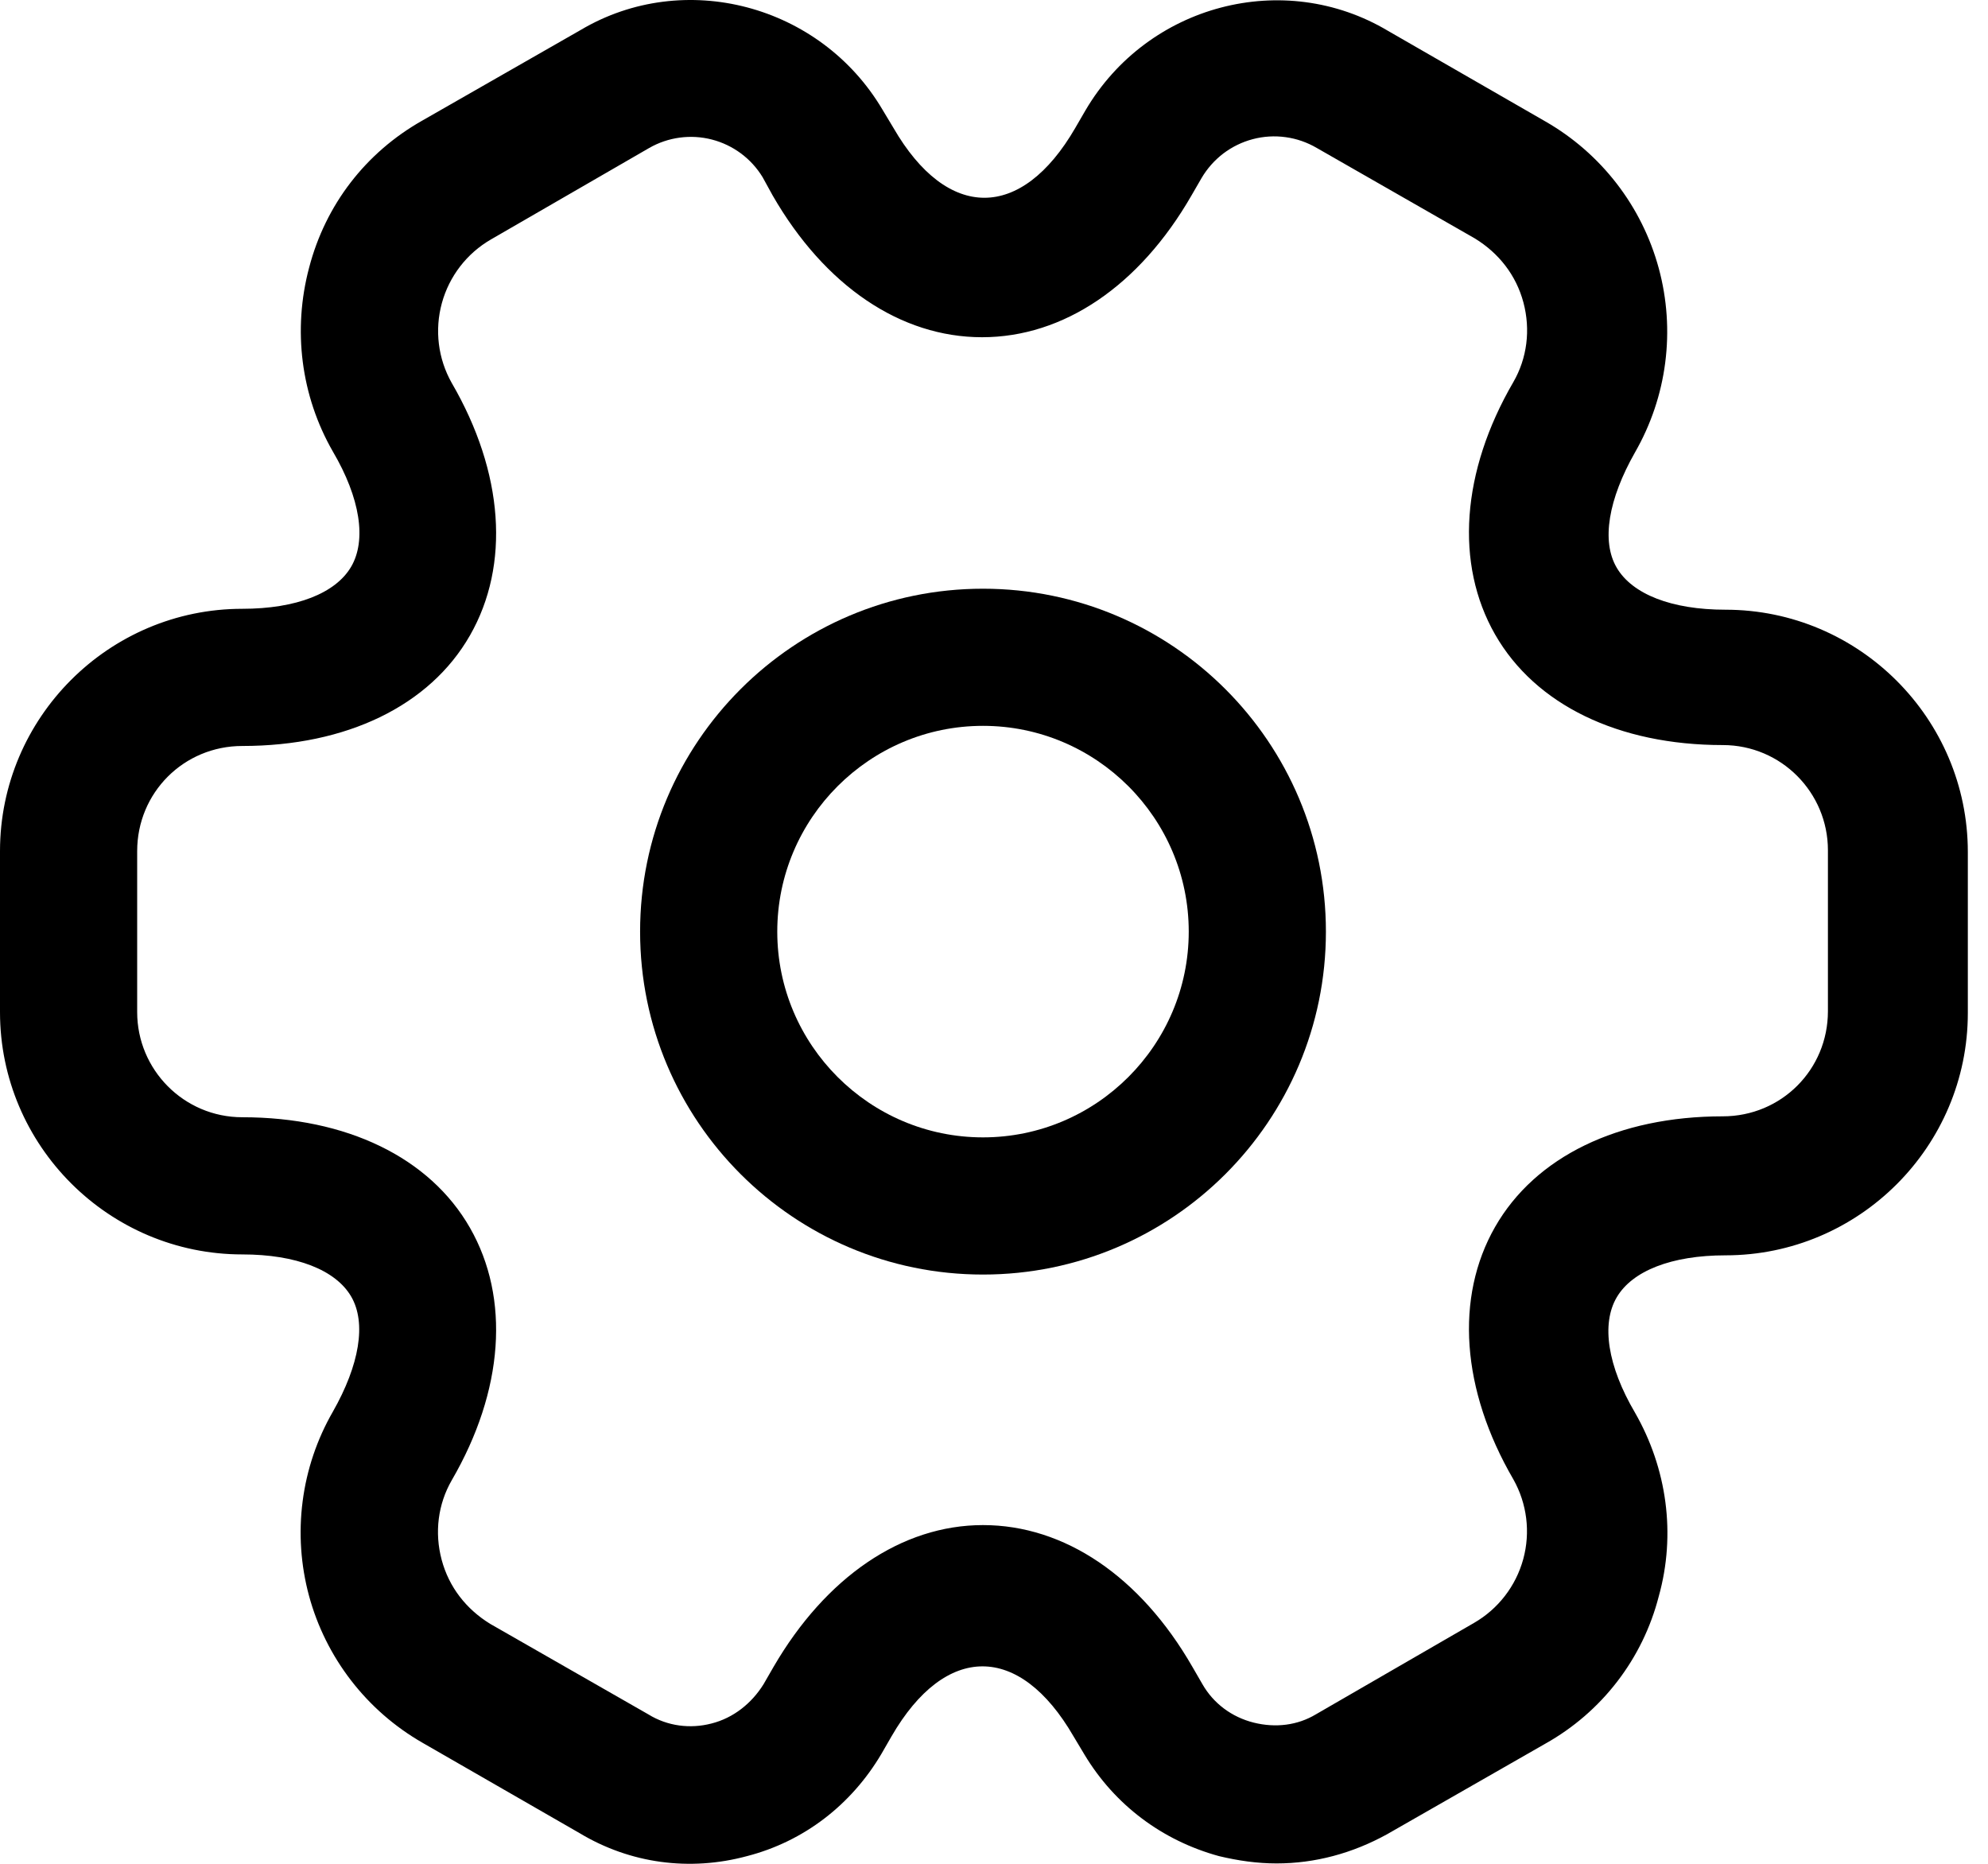
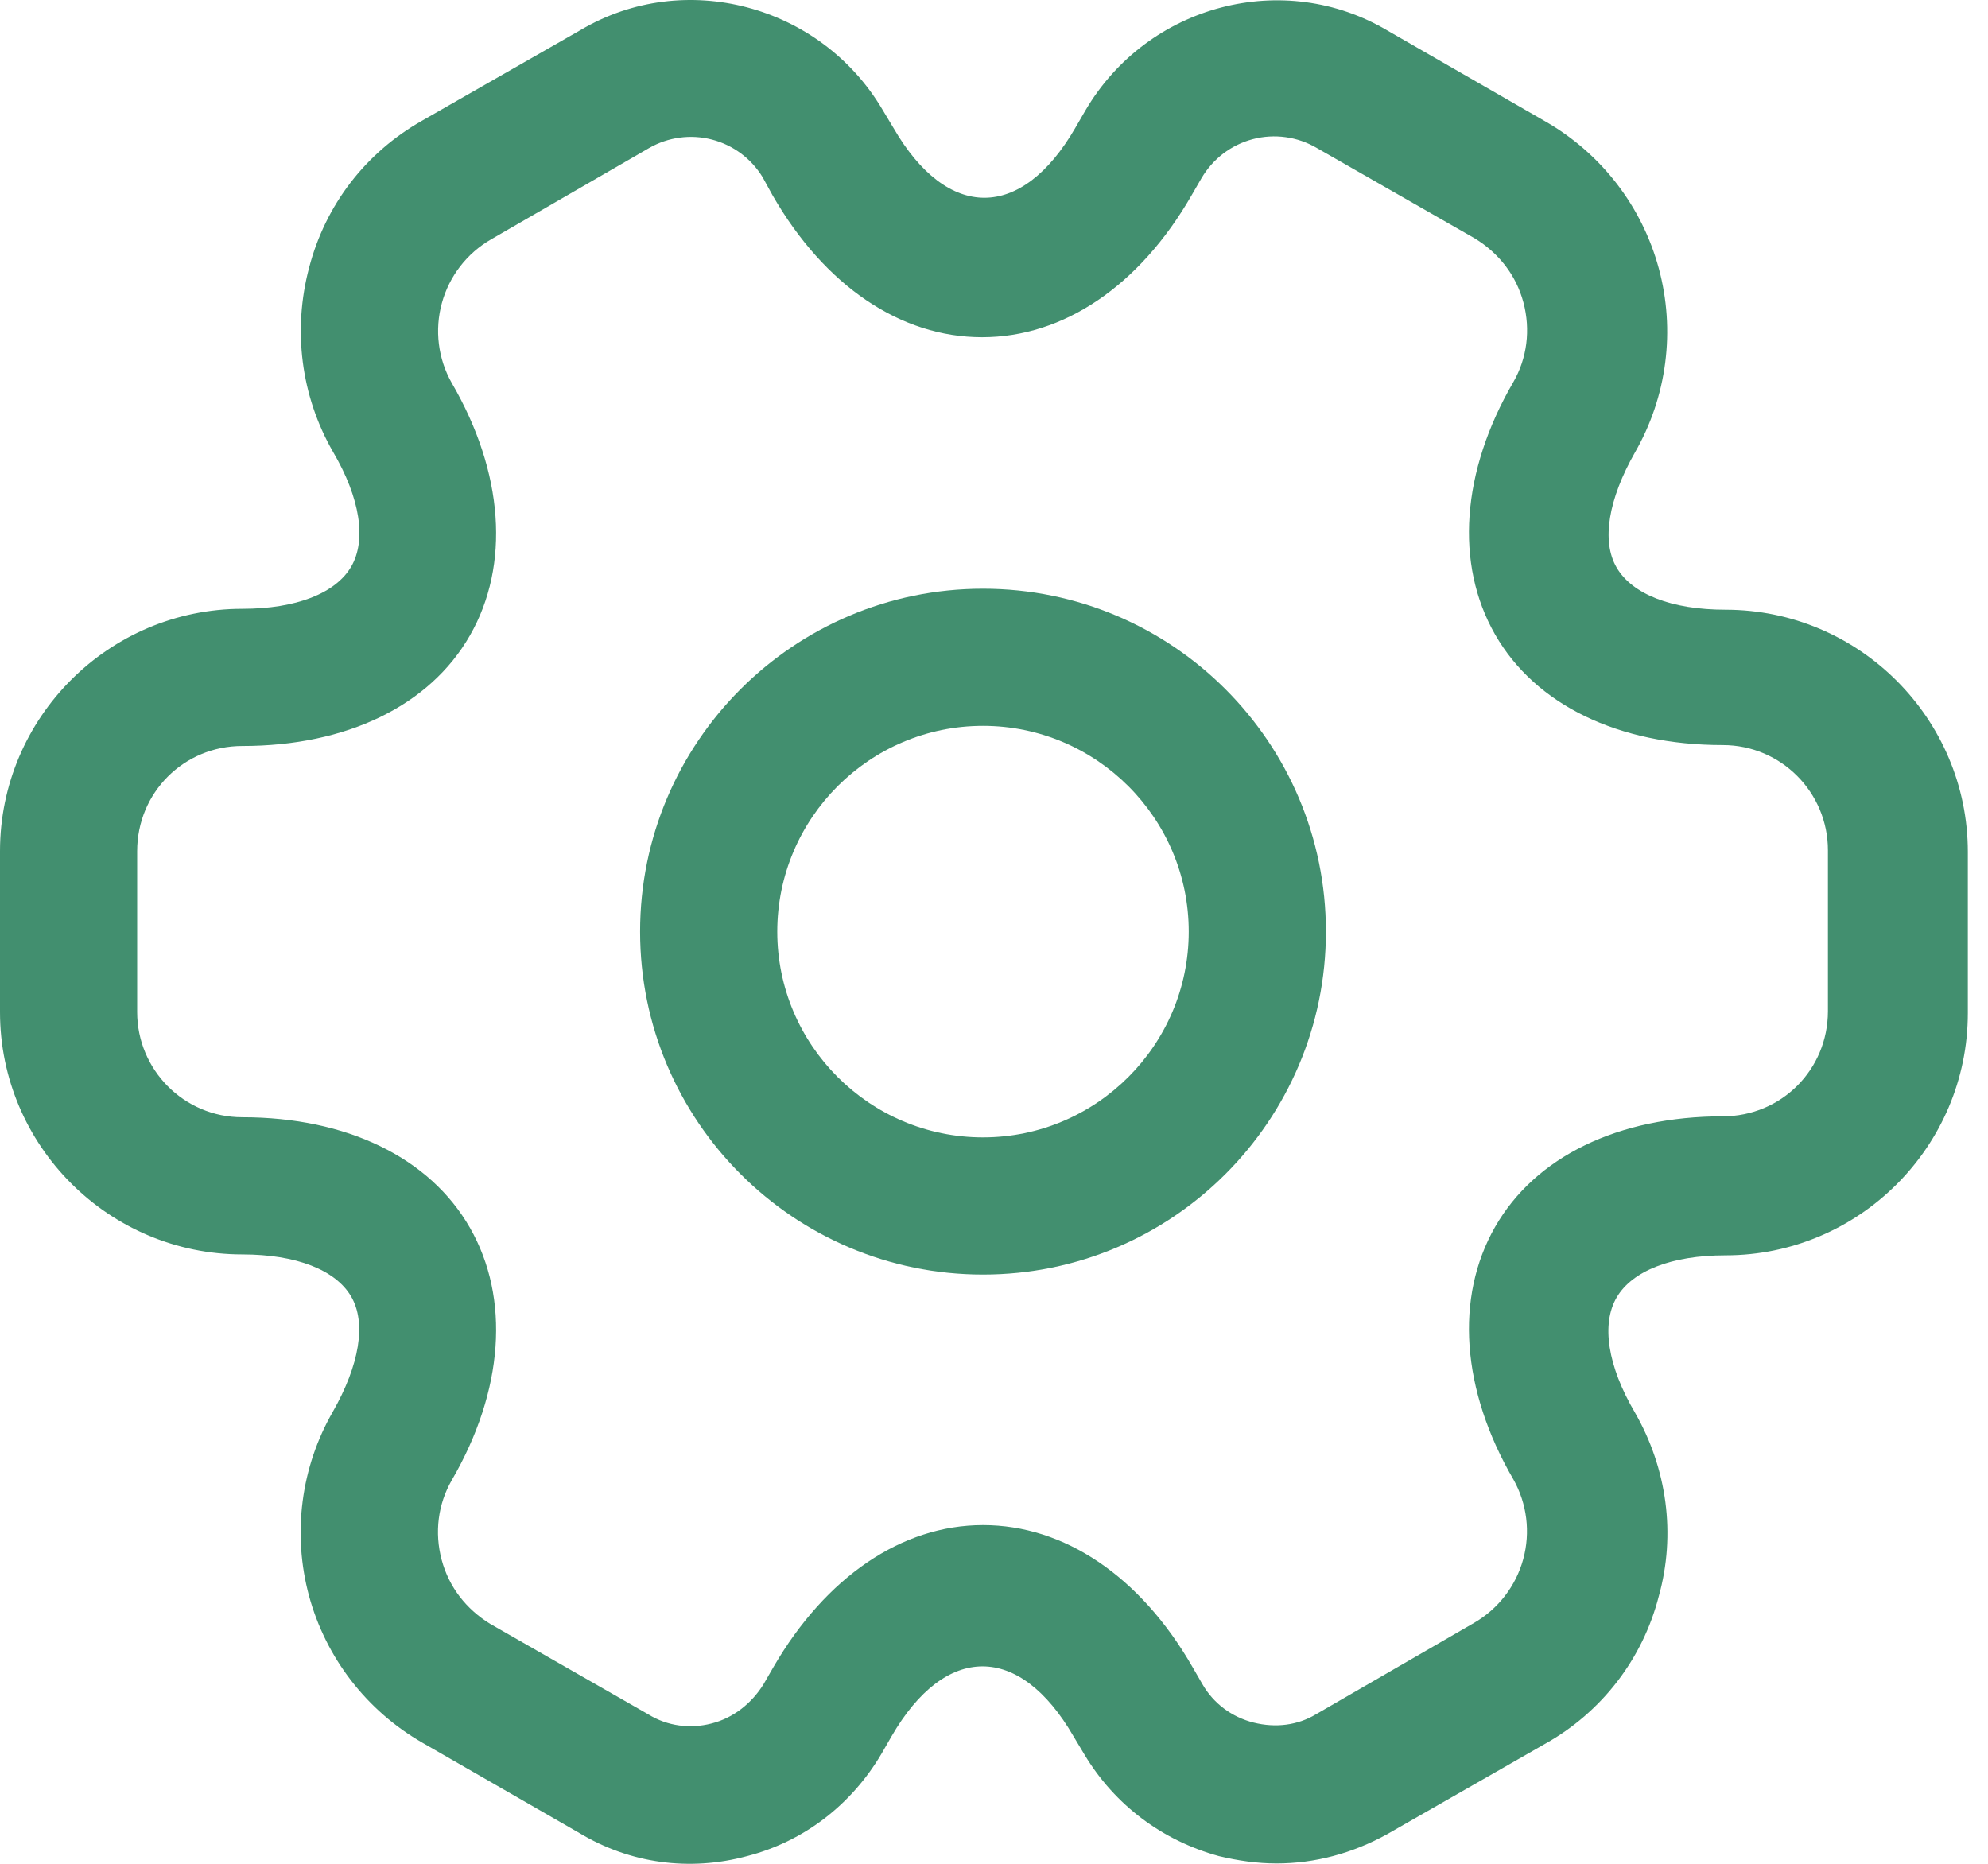
<svg xmlns="http://www.w3.org/2000/svg" width="48" height="45" viewBox="0 0 48 45" fill="none">
-   <g id="Group 37">
-     <path id="Vector" d="M23.734 30.773C19.164 30.773 15.455 27.063 15.455 22.493C15.455 17.923 19.164 14.214 23.734 14.214C28.305 14.214 32.014 17.923 32.014 22.493C32.014 27.063 28.305 30.773 23.734 30.773ZM23.734 17.525C20.997 17.525 18.767 19.755 18.767 22.493C18.767 25.231 20.997 27.461 23.734 27.461C26.472 27.461 28.702 25.231 28.702 22.493C28.702 19.755 26.472 17.525 23.734 17.525Z" fill="black" />
-     <path id="Vector_2" d="M30.822 44.991C30.358 44.991 29.894 44.925 29.431 44.814C28.062 44.439 26.914 43.578 26.185 42.364L25.92 41.922C24.617 39.67 22.829 39.67 21.526 41.922L21.284 42.342C20.555 43.578 19.407 44.461 18.038 44.814C16.647 45.19 15.212 44.991 13.998 44.262L10.2 42.077C9.533 41.694 8.948 41.184 8.478 40.575C8.008 39.967 7.662 39.271 7.461 38.529C7.261 37.787 7.208 37.012 7.307 36.249C7.405 35.487 7.653 34.751 8.037 34.084C8.677 32.958 8.853 31.943 8.478 31.302C8.103 30.662 7.153 30.287 5.851 30.287C2.627 30.287 0 27.659 0 24.436V20.55C0 17.327 2.627 14.699 5.851 14.699C7.153 14.699 8.103 14.324 8.478 13.684C8.853 13.043 8.699 12.028 8.037 10.902C7.264 9.555 7.065 7.965 7.463 6.464C7.86 4.941 8.831 3.682 10.2 2.909L14.02 0.724C16.515 -0.756 19.804 0.106 21.306 2.645L21.571 3.086C22.873 5.338 24.662 5.338 25.964 3.086L26.207 2.667C27.709 0.106 30.998 -0.756 33.515 0.746L37.313 2.932C37.98 3.314 38.565 3.824 39.035 4.433C39.505 5.041 39.85 5.737 40.051 6.479C40.252 7.221 40.305 7.996 40.206 8.759C40.108 9.521 39.859 10.257 39.476 10.924C38.836 12.05 38.659 13.066 39.035 13.706C39.41 14.346 40.359 14.721 41.662 14.721C44.886 14.721 47.513 17.349 47.513 20.572V24.458C47.513 27.681 44.886 30.309 41.662 30.309C40.359 30.309 39.41 30.684 39.035 31.324C38.659 31.965 38.814 32.98 39.476 34.106C40.249 35.453 40.47 37.043 40.05 38.544C39.858 39.291 39.517 39.991 39.046 40.602C38.576 41.213 37.986 41.722 37.313 42.099L33.493 44.285C32.654 44.748 31.749 44.991 30.822 44.991ZM23.734 36.822C25.699 36.822 27.532 38.058 28.79 40.244L29.033 40.664C29.298 41.127 29.74 41.458 30.27 41.591C30.799 41.723 31.329 41.657 31.771 41.392L35.59 39.184C36.173 38.848 36.6 38.295 36.778 37.646C36.956 36.997 36.87 36.304 36.54 35.718C35.281 33.554 35.127 31.324 36.098 29.624C37.07 27.924 39.079 26.953 41.596 26.953C43.009 26.953 44.135 25.827 44.135 24.414V20.528C44.135 19.137 43.009 17.989 41.596 17.989C39.079 17.989 37.07 17.018 36.098 15.318C35.127 13.617 35.281 11.388 36.54 9.224C36.871 8.65 36.959 7.965 36.783 7.303C36.606 6.641 36.187 6.111 35.612 5.758L31.793 3.572C31.562 3.437 31.308 3.348 31.043 3.312C30.779 3.275 30.509 3.291 30.251 3.359C29.992 3.427 29.75 3.545 29.537 3.706C29.325 3.868 29.146 4.07 29.011 4.3L28.768 4.72C27.51 6.906 25.677 8.142 23.712 8.142C21.747 8.142 19.915 6.906 18.656 4.72L18.413 4.278C18.139 3.827 17.699 3.501 17.188 3.369C16.677 3.237 16.134 3.31 15.676 3.572L11.856 5.78C11.273 6.116 10.847 6.669 10.669 7.318C10.491 7.967 10.576 8.66 10.907 9.246C12.165 11.41 12.32 13.64 11.348 15.34C10.377 17.04 8.368 18.011 5.851 18.011C4.438 18.011 3.312 19.137 3.312 20.55V24.436C3.312 25.827 4.438 26.975 5.851 26.975C8.368 26.975 10.377 27.946 11.348 29.646C12.32 31.346 12.165 33.576 10.907 35.74C10.576 36.314 10.487 36.999 10.664 37.661C10.841 38.323 11.26 38.853 11.834 39.206L15.654 41.392C16.117 41.679 16.669 41.745 17.177 41.613C17.707 41.48 18.148 41.127 18.436 40.664L18.678 40.244C19.937 38.08 21.769 36.822 23.734 36.822Z" fill="black" />
+   <g id="Group 54">
+     <path id="Vector" d="M23.734 30.773C19.164 30.773 15.455 27.063 15.455 22.493C15.455 17.923 19.164 14.214 23.734 14.214C28.305 14.214 32.014 17.923 32.014 22.493C32.014 27.063 28.305 30.773 23.734 30.773ZM23.734 17.525C20.997 17.525 18.767 19.755 18.767 22.493C18.767 25.231 20.997 27.461 23.734 27.461C26.472 27.461 28.702 25.231 28.702 22.493C28.702 19.755 26.472 17.525 23.734 17.525Z" fill="#428F6F" />
+     <path id="Vector_2" d="M30.822 44.991C30.358 44.991 29.894 44.925 29.431 44.814C28.062 44.439 26.914 43.578 26.185 42.364L25.92 41.922C24.617 39.67 22.829 39.67 21.526 41.922L21.284 42.342C20.555 43.578 19.407 44.461 18.038 44.814C16.647 45.19 15.212 44.991 13.998 44.262L10.2 42.077C9.533 41.694 8.948 41.184 8.478 40.575C8.008 39.967 7.662 39.271 7.461 38.529C7.261 37.787 7.208 37.012 7.307 36.249C7.405 35.487 7.653 34.751 8.037 34.084C8.677 32.958 8.853 31.943 8.478 31.302C8.103 30.662 7.153 30.287 5.851 30.287C2.627 30.287 0 27.659 0 24.436V20.55C0 17.327 2.627 14.699 5.851 14.699C7.153 14.699 8.103 14.324 8.478 13.684C8.853 13.043 8.699 12.028 8.037 10.902C7.264 9.555 7.065 7.965 7.463 6.464C7.86 4.941 8.831 3.682 10.2 2.909L14.02 0.724C16.515 -0.756 19.804 0.106 21.306 2.645L21.571 3.086C22.873 5.338 24.662 5.338 25.964 3.086L26.207 2.667C27.709 0.106 30.998 -0.756 33.515 0.746L37.313 2.932C37.98 3.314 38.565 3.824 39.035 4.433C39.505 5.041 39.85 5.737 40.051 6.479C40.252 7.221 40.305 7.996 40.206 8.759C40.108 9.521 39.859 10.257 39.476 10.924C38.836 12.05 38.659 13.066 39.035 13.706C39.41 14.346 40.359 14.721 41.662 14.721C44.886 14.721 47.513 17.349 47.513 20.572V24.458C47.513 27.681 44.886 30.309 41.662 30.309C40.359 30.309 39.41 30.684 39.035 31.324C38.659 31.965 38.814 32.98 39.476 34.106C40.249 35.453 40.47 37.043 40.05 38.544C39.858 39.291 39.517 39.991 39.046 40.602C38.576 41.213 37.986 41.722 37.313 42.099L33.493 44.285C32.654 44.748 31.749 44.991 30.822 44.991ZM23.734 36.822C25.699 36.822 27.532 38.058 28.79 40.244L29.033 40.664C29.298 41.127 29.74 41.458 30.27 41.591C30.799 41.723 31.329 41.657 31.771 41.392L35.59 39.184C36.173 38.848 36.6 38.295 36.778 37.646C36.956 36.997 36.87 36.304 36.54 35.718C35.281 33.554 35.127 31.324 36.098 29.624C37.07 27.924 39.079 26.953 41.596 26.953C43.009 26.953 44.135 25.827 44.135 24.414V20.528C44.135 19.137 43.009 17.989 41.596 17.989C39.079 17.989 37.07 17.018 36.098 15.318C35.127 13.617 35.281 11.388 36.54 9.224C36.871 8.65 36.959 7.965 36.783 7.303C36.606 6.641 36.187 6.111 35.612 5.758L31.793 3.572C31.562 3.437 31.308 3.348 31.043 3.312C30.779 3.275 30.509 3.291 30.251 3.359C29.992 3.427 29.75 3.545 29.537 3.706C29.325 3.868 29.146 4.07 29.011 4.3L28.768 4.72C27.51 6.906 25.677 8.142 23.712 8.142C21.747 8.142 19.915 6.906 18.656 4.72L18.413 4.278C18.139 3.827 17.699 3.501 17.188 3.369C16.677 3.237 16.134 3.31 15.676 3.572L11.856 5.78C11.273 6.116 10.847 6.669 10.669 7.318C10.491 7.967 10.576 8.66 10.907 9.246C12.165 11.41 12.32 13.64 11.348 15.34C10.377 17.04 8.368 18.011 5.851 18.011C4.438 18.011 3.312 19.137 3.312 20.55V24.436C3.312 25.827 4.438 26.975 5.851 26.975C8.368 26.975 10.377 27.946 11.348 29.646C12.32 31.346 12.165 33.576 10.907 35.74C10.576 36.314 10.487 36.999 10.664 37.661C10.841 38.323 11.26 38.853 11.834 39.206L15.654 41.392C16.117 41.679 16.669 41.745 17.177 41.613C17.707 41.48 18.148 41.127 18.436 40.664L18.678 40.244C19.937 38.08 21.769 36.822 23.734 36.822Z" fill="#428F6F" />
  </g>
</svg>
